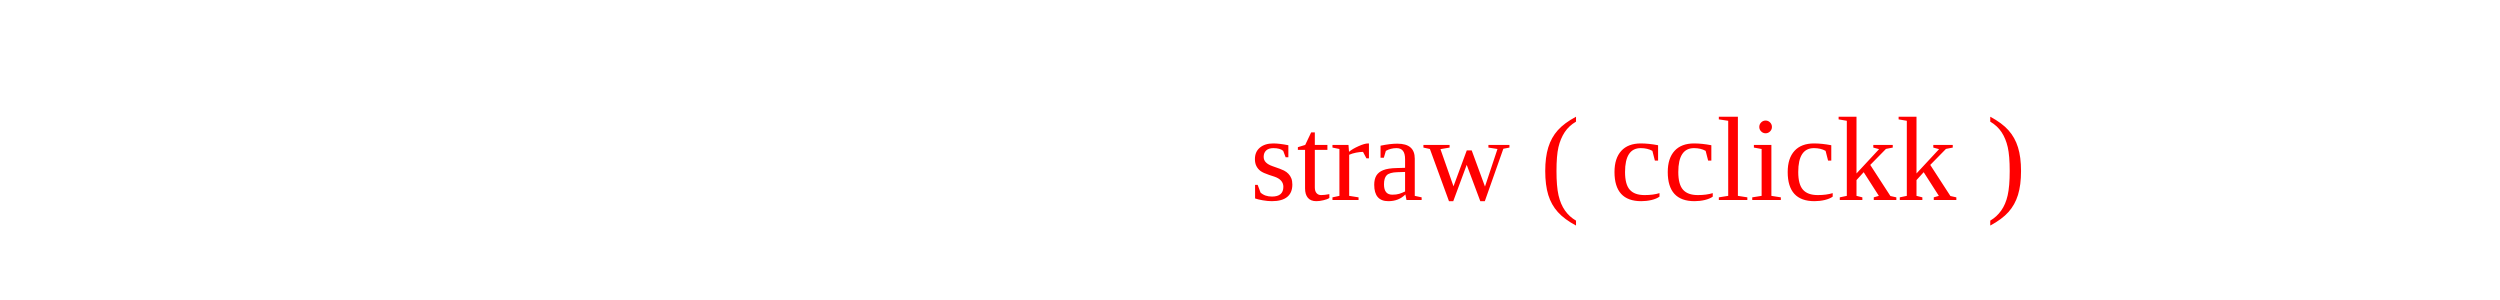
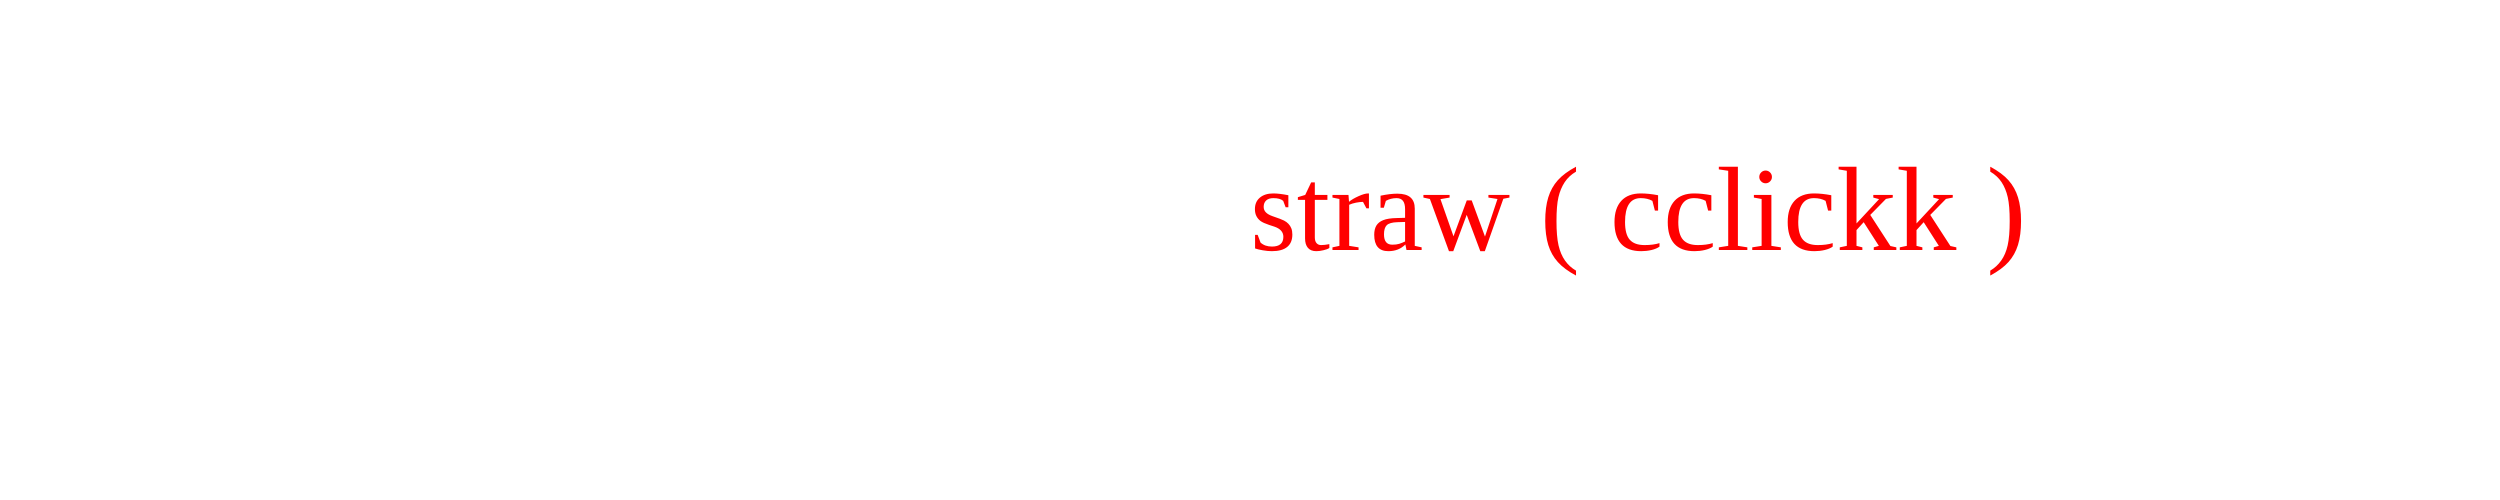
- <svg xmlns="http://www.w3.org/2000/svg" width="500" height="60">
+ <svg xmlns="http://www.w3.org/2000/svg" width="500" height="100">
  <a href="https://t0rchbearer.straw.page/">
-     <text x="250" y="40" fill="#FF0000" font-size="24">
+     <text x="250" y="50" fill="#FF0000" font-size="24">
      straw ( cclickk )
    </text>
  </a>
</svg>
